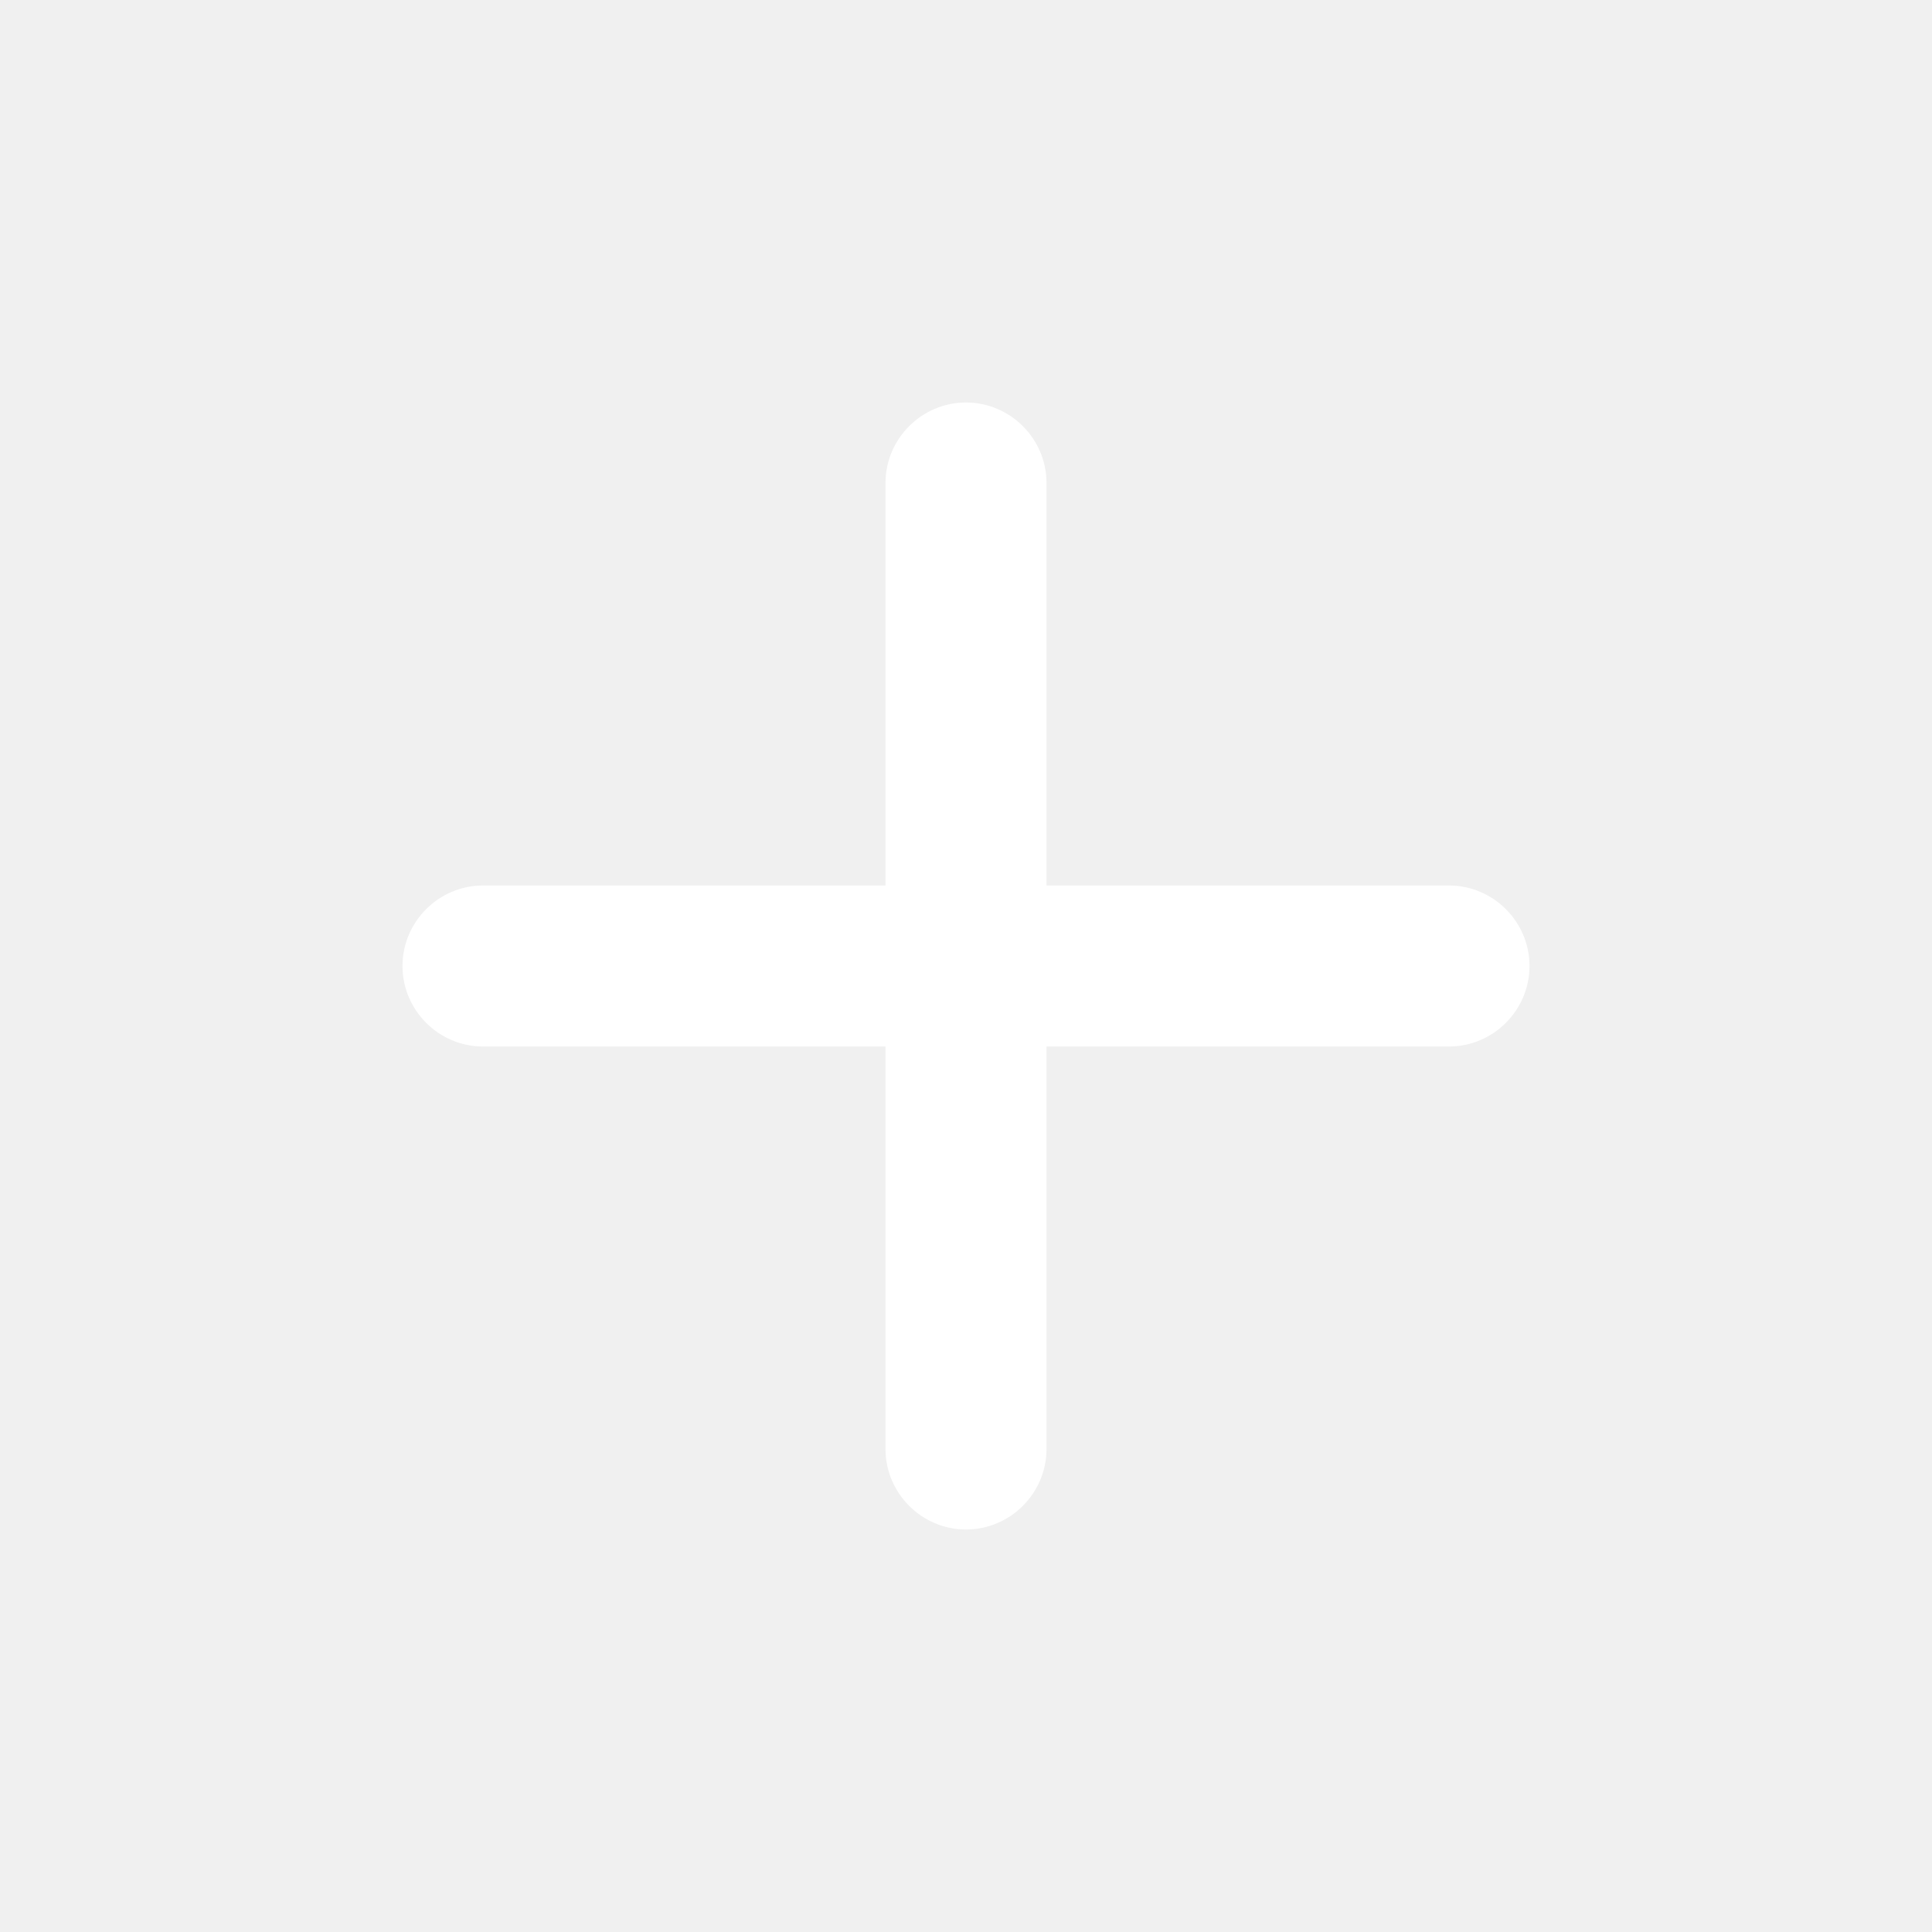
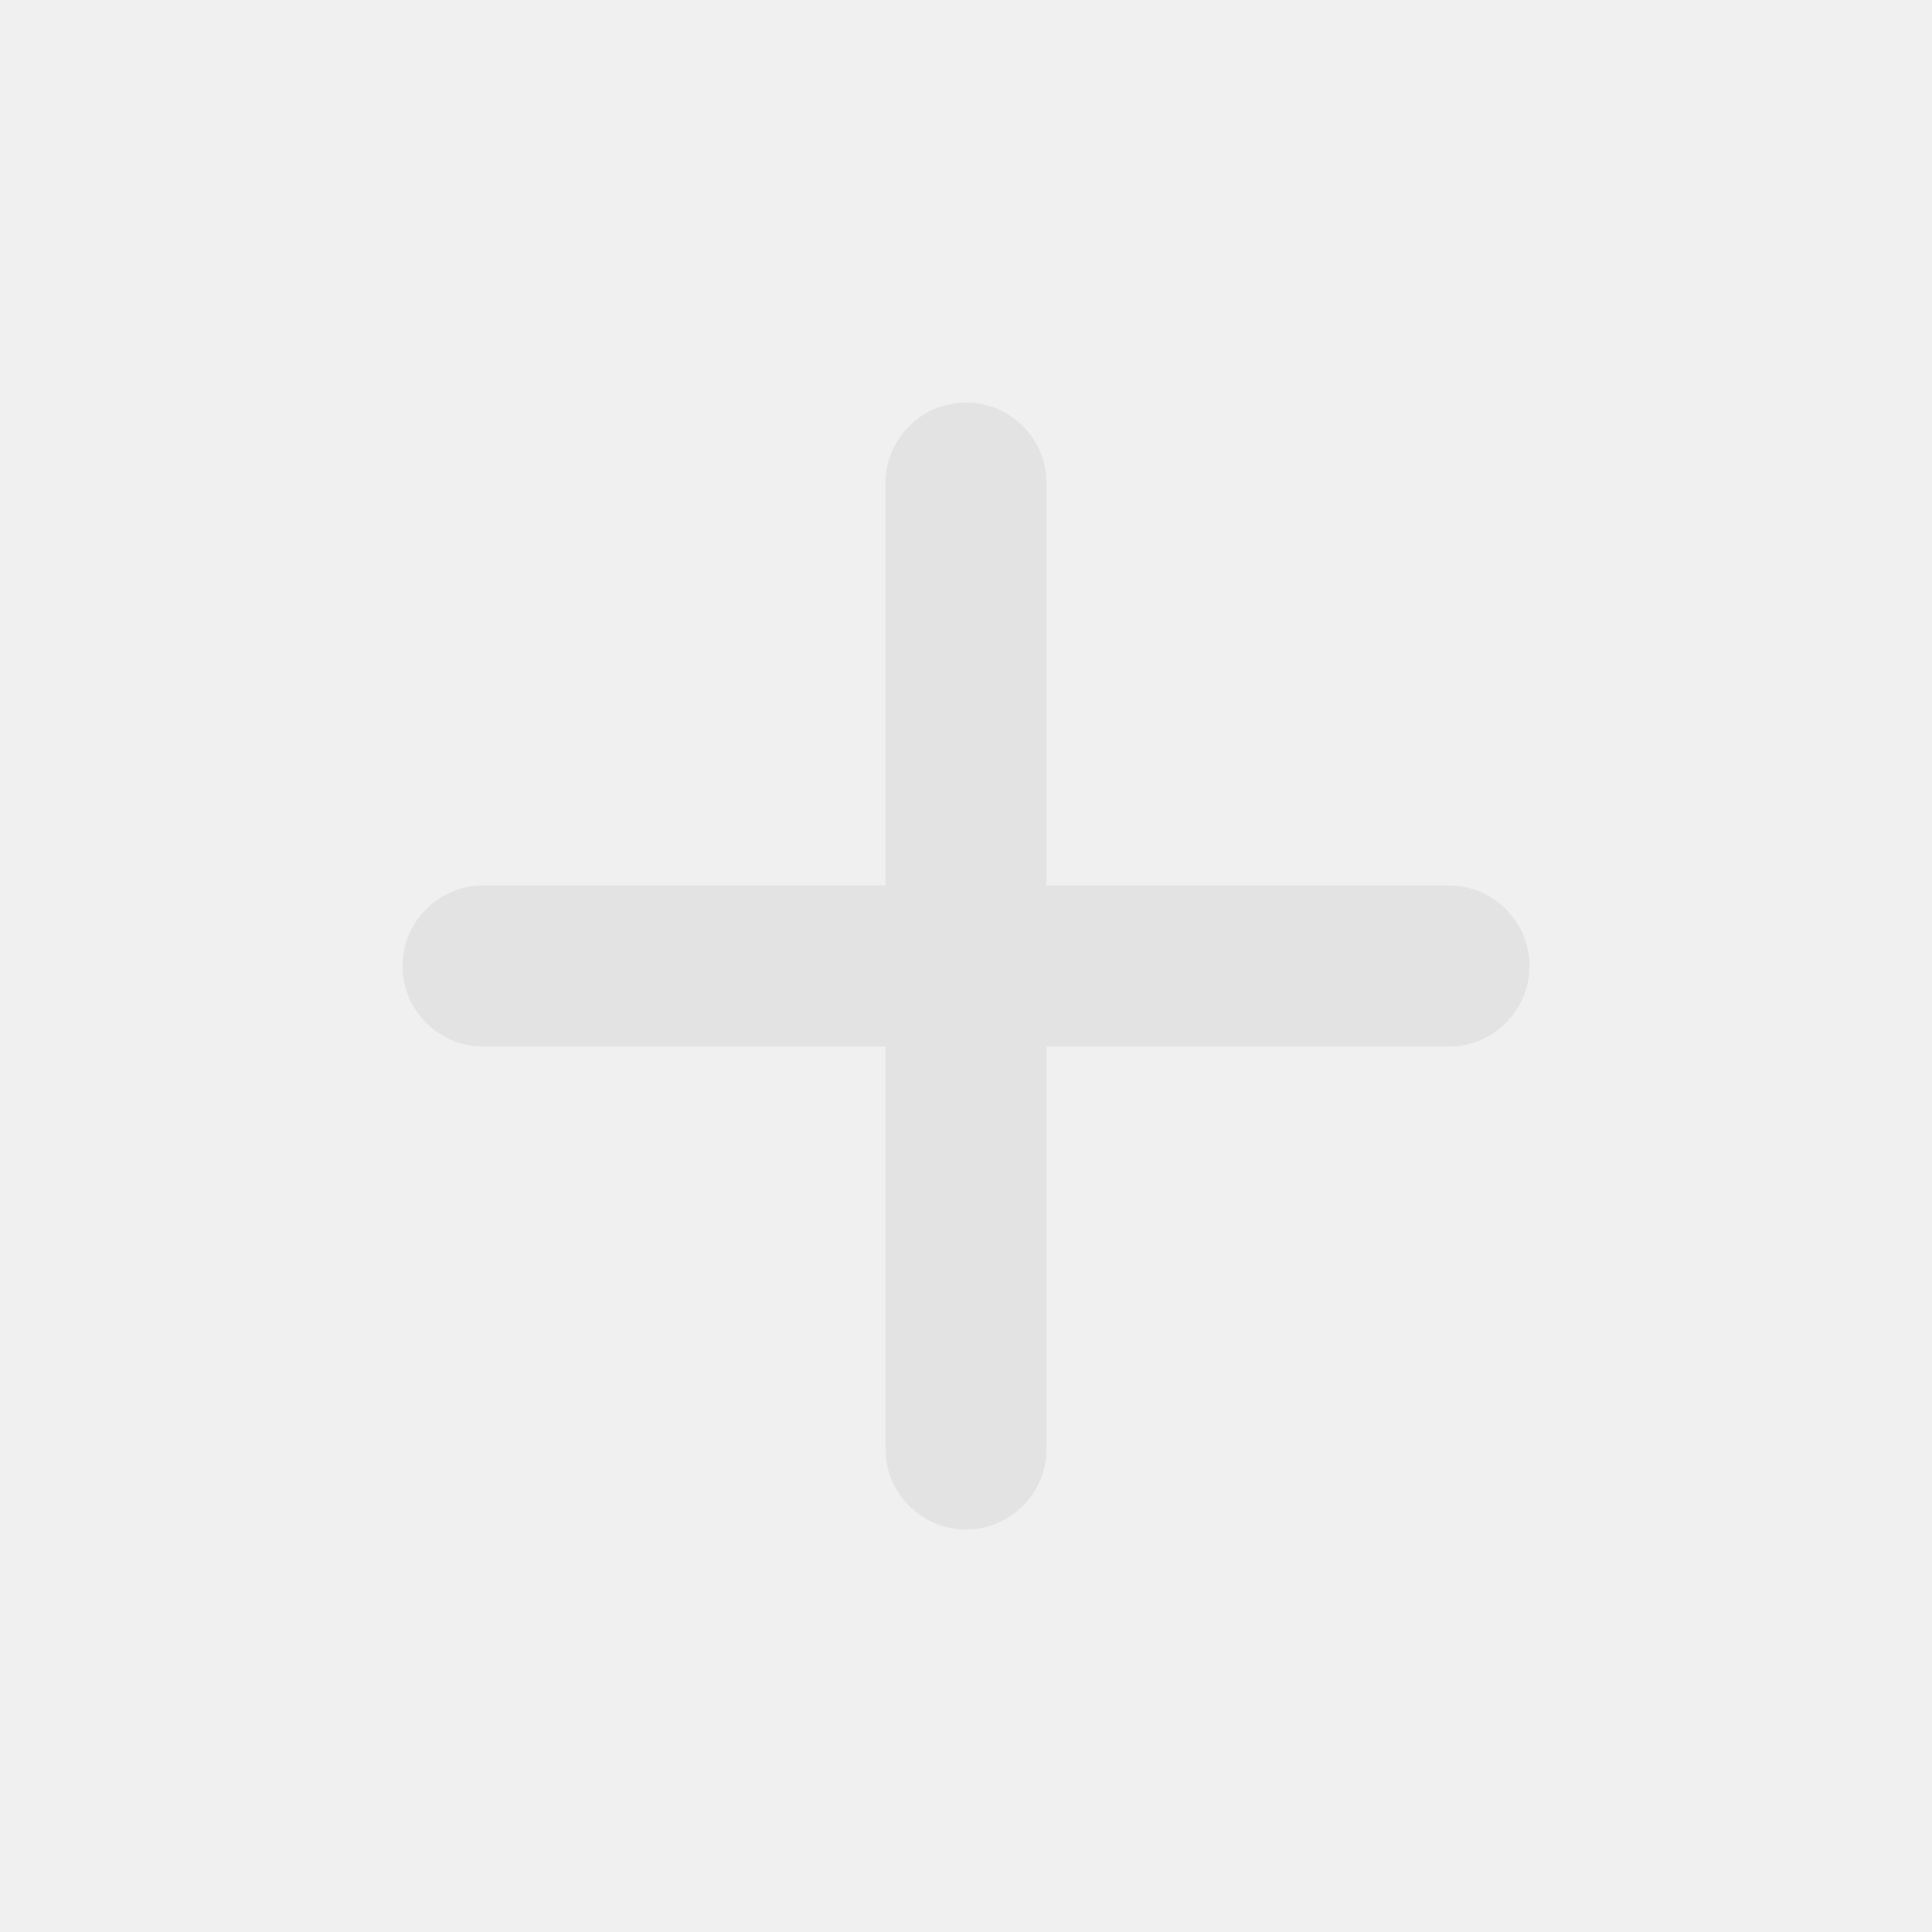
- <svg xmlns="http://www.w3.org/2000/svg" height="48px" viewBox="0 0 24 24" width="48px" fill="#ffffff">
-   <path d="M0 0h24v24H0V0z" fill="none" />
-   <path d="M18 13h-5v5c0 .55-.45 1-1 1s-1-.45-1-1v-5H6c-.55 0-1-.45-1-1s.45-1 1-1h5V6c0-.55.45-1 1-1s1 .45 1 1v5h5c.55 0 1 .45 1 1s-.45 1-1 1z" />
+ <svg xmlns="http://www.w3.org/2000/svg" height="48px" viewBox="0 0 24 24" width="48px" fill="#ffffff" version="1.1" id="svg6">
+   <defs id="defs10" />
+   <path d="M0 0h24v24H0V0z" fill="none" id="path2" style="fill:none;fill-opacity:0" />
+   <path d="M18 13h-5v5c0 .55-.45 1-1 1s-1-.45-1-1v-5H6c-.55 0-1-.45-1-1s.45-1 1-1h5V6c0-.55.45-1 1-1s1 .45 1 1v5h5c.55 0 1 .45 1 1s-.45 1-1 1z" id="path4" style="fill:#e3e3e3;fill-opacity:1" />
</svg>
